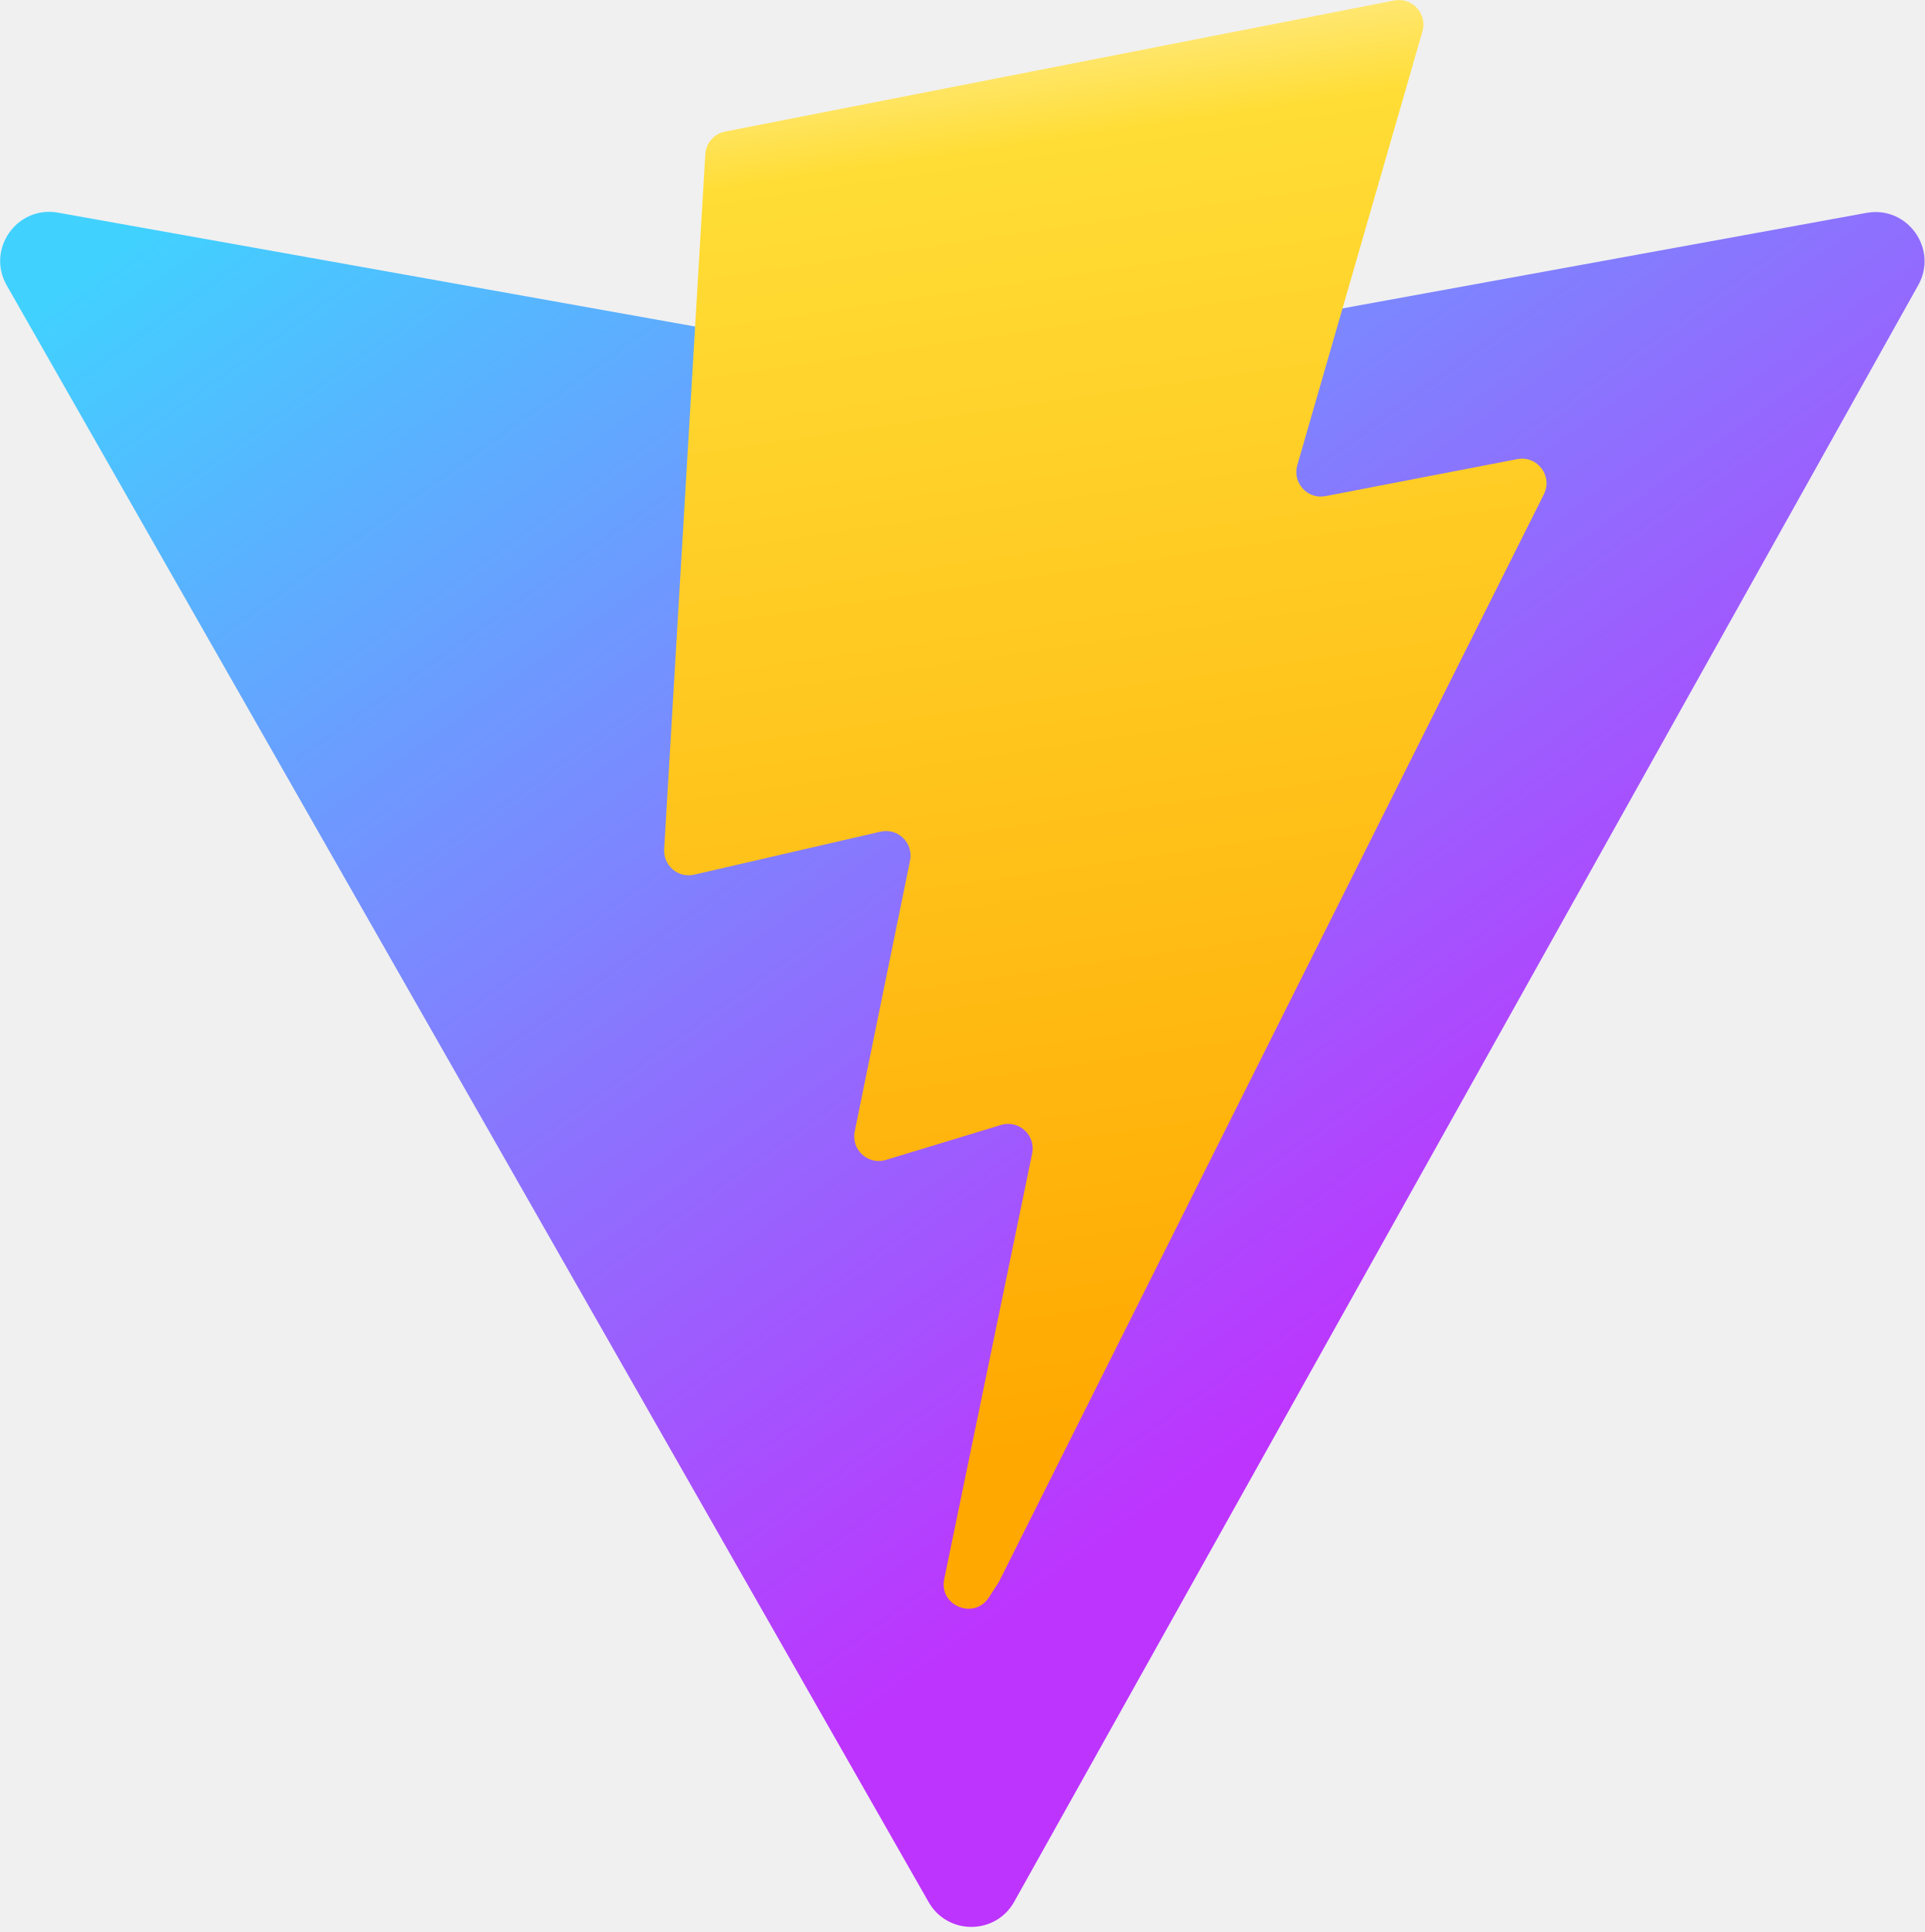
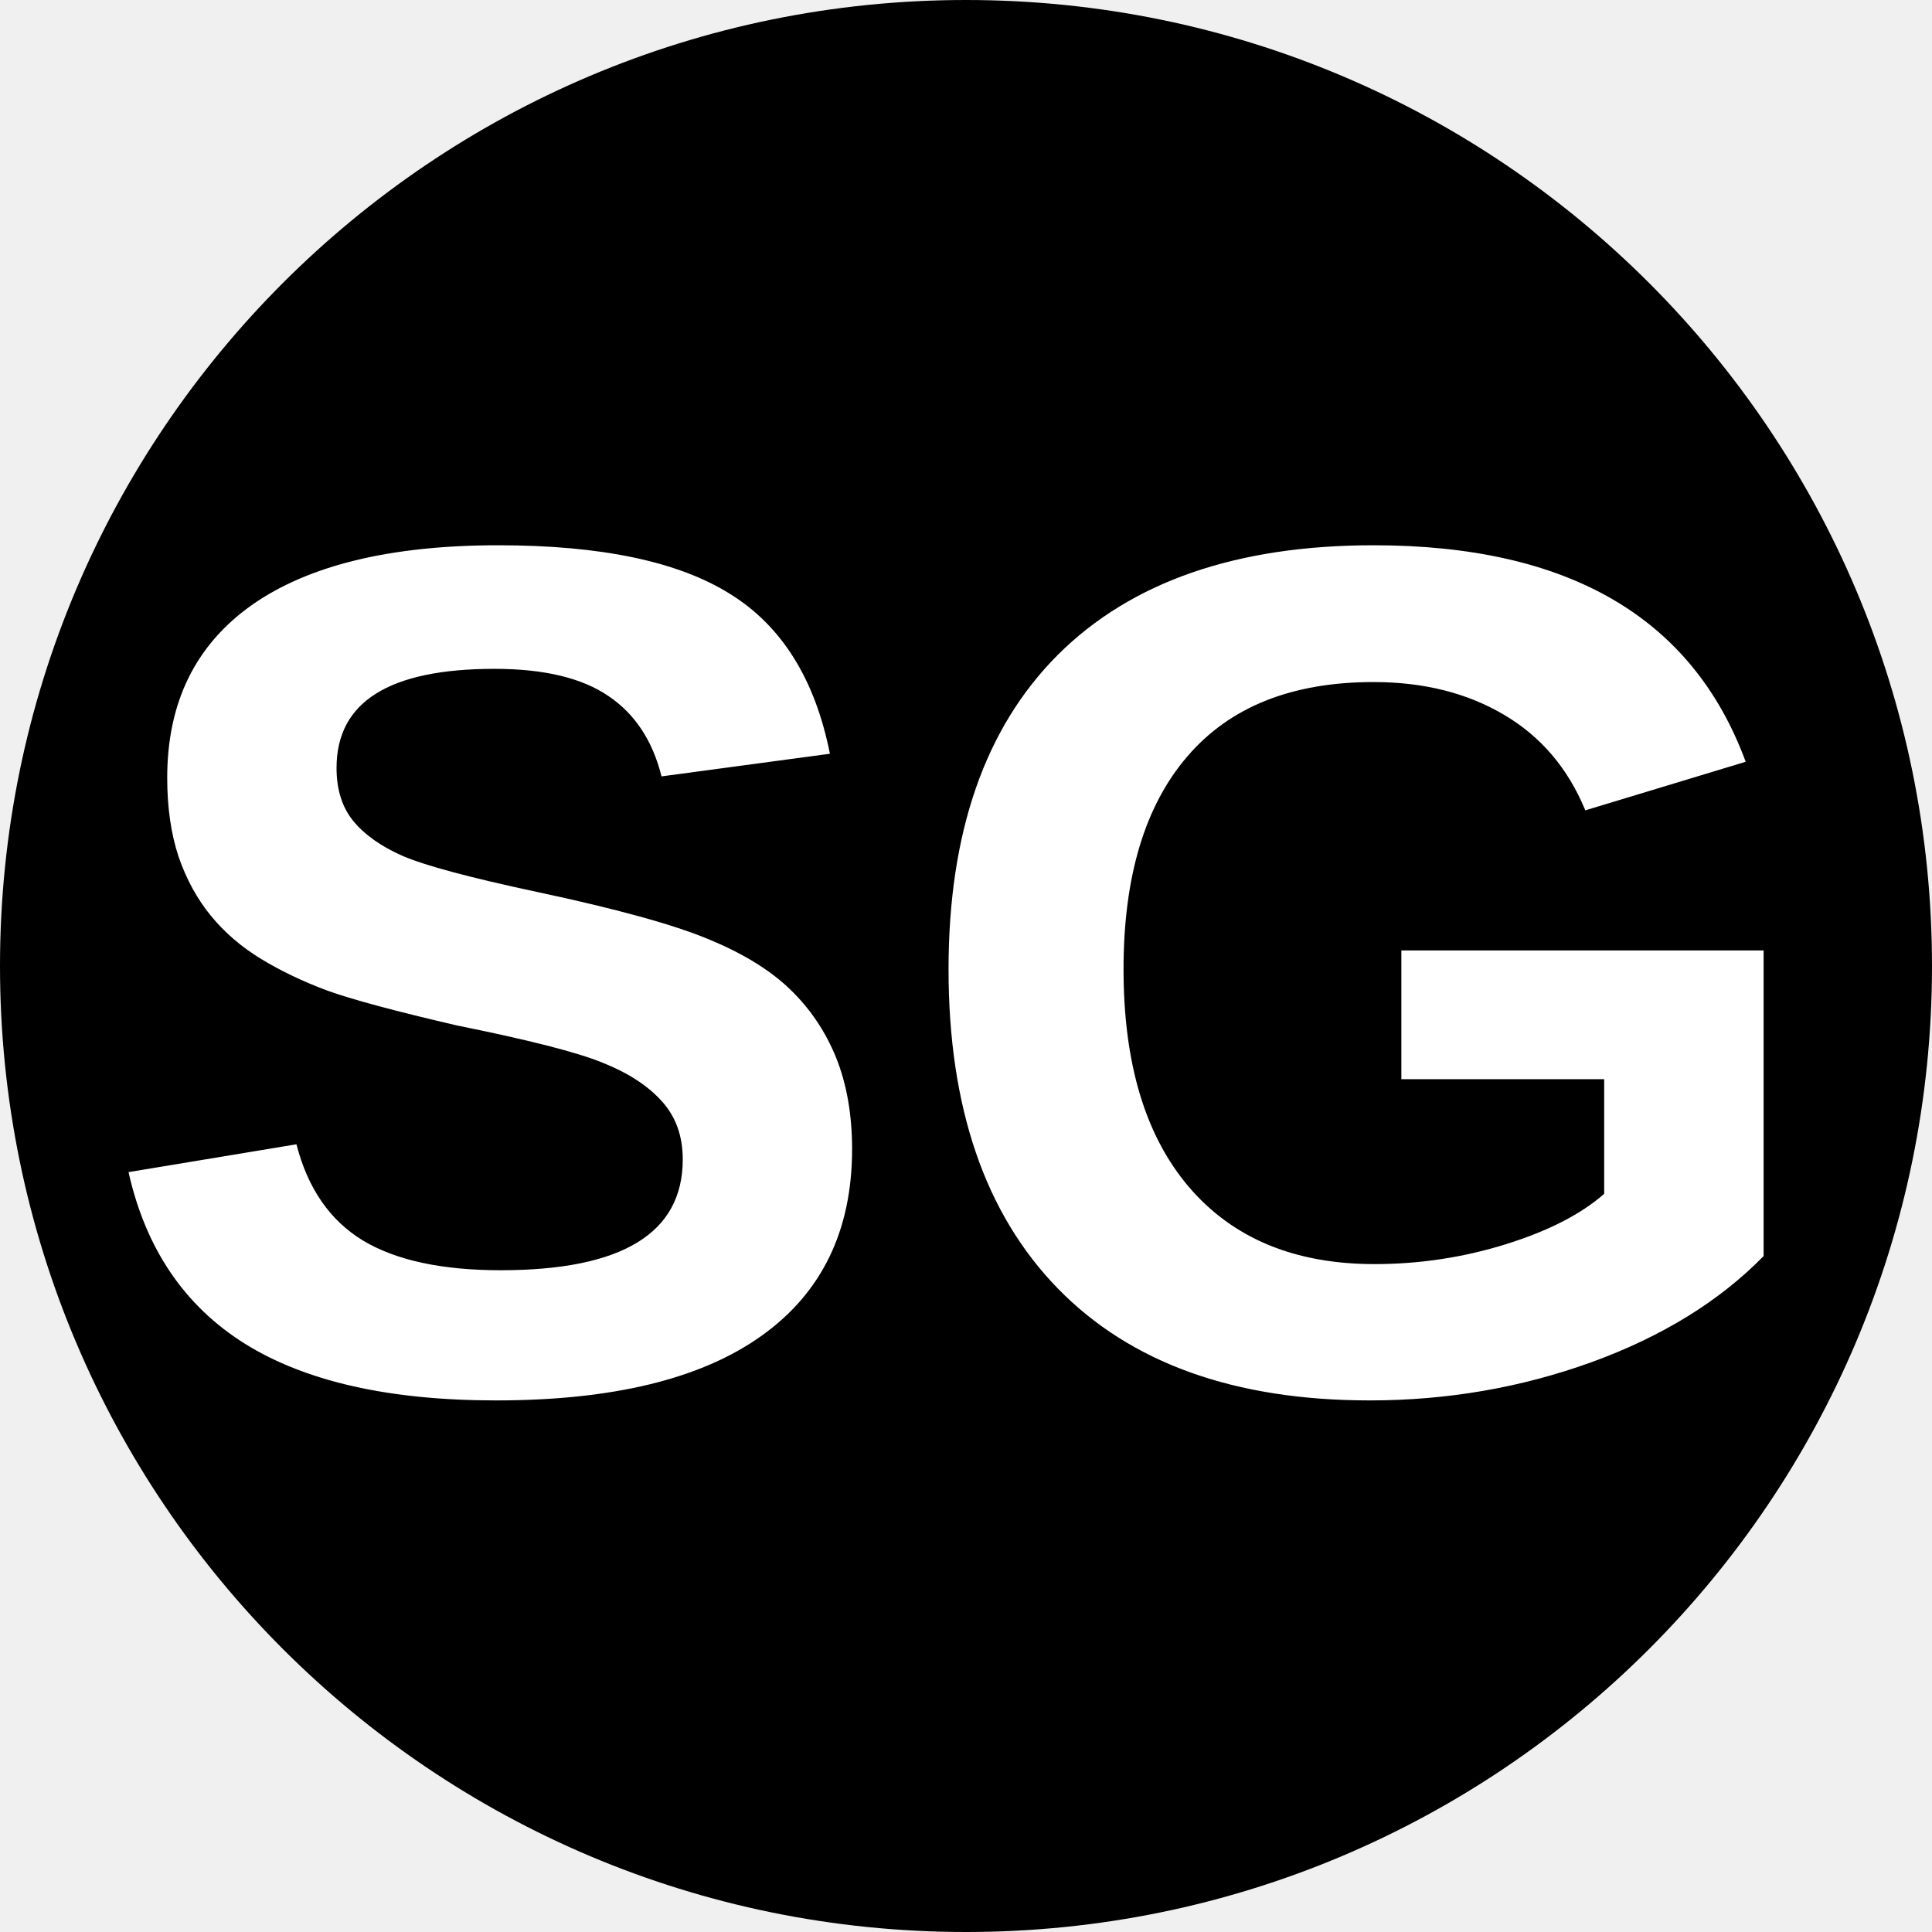
- <svg xmlns="http://www.w3.org/2000/svg" aria-hidden="true" role="img" class="iconify iconify--logos" width="31.88" height="32" preserveAspectRatio="xMidYMid meet" viewBox="0 0 256 257">
-   <defs>
-     <linearGradient id="IconifyId1813088fe1fbc01fb466" x1="-.828%" x2="57.636%" y1="7.652%" y2="78.411%">
-       <stop offset="0%" stop-color="#41D1FF" />
-       <stop offset="100%" stop-color="#BD34FE" />
-     </linearGradient>
-     <linearGradient id="IconifyId1813088fe1fbc01fb467" x1="43.376%" x2="50.316%" y1="2.242%" y2="89.03%">
-       <stop offset="0%" stop-color="#FFEA83" />
-       <stop offset="8.333%" stop-color="#FFDD35" />
-       <stop offset="100%" stop-color="#FFA800" />
-     </linearGradient>
-   </defs>
-   <path fill="url(#IconifyId1813088fe1fbc01fb466)" d="M255.153 37.938L134.897 252.976c-2.483 4.44-8.862 4.466-11.382.048L.875 37.958c-2.746-4.814 1.371-10.646 6.827-9.67l120.385 21.517a6.537 6.537 0 0 0 2.322-.004l117.867-21.483c5.438-.991 9.574 4.796 6.877 9.62Z" />
-   <path fill="url(#IconifyId1813088fe1fbc01fb467)" d="M185.432.063L96.44 17.501a3.268 3.268 0 0 0-2.634 3.014l-5.474 92.456a3.268 3.268 0 0 0 3.997 3.378l24.777-5.718c2.318-.535 4.413 1.507 3.936 3.838l-7.361 36.047c-.495 2.426 1.782 4.5 4.151 3.78l15.304-4.649c2.372-.72 4.652 1.36 4.15 3.788l-11.698 56.621c-.732 3.542 3.979 5.473 5.943 2.437l1.313-2.028l72.516-144.72c1.215-2.423-.88-5.186-3.54-4.672l-25.505 4.922c-2.396.462-4.435-1.77-3.759-4.114l16.646-57.705c.677-2.35-1.37-4.583-3.769-4.113Z" />
+ <svg xmlns="http://www.w3.org/2000/svg" width="64" height="64" viewBox="0 0 64 64">
+   <circle cx="32" cy="32" r="32" fill="black" />
+   <text x="50%" y="50%" text-anchor="middle" dy=".35em" font-size="40" font-family="Arial, sans-serif" font-weight="bold" fill="white">SG</text>
</svg>
